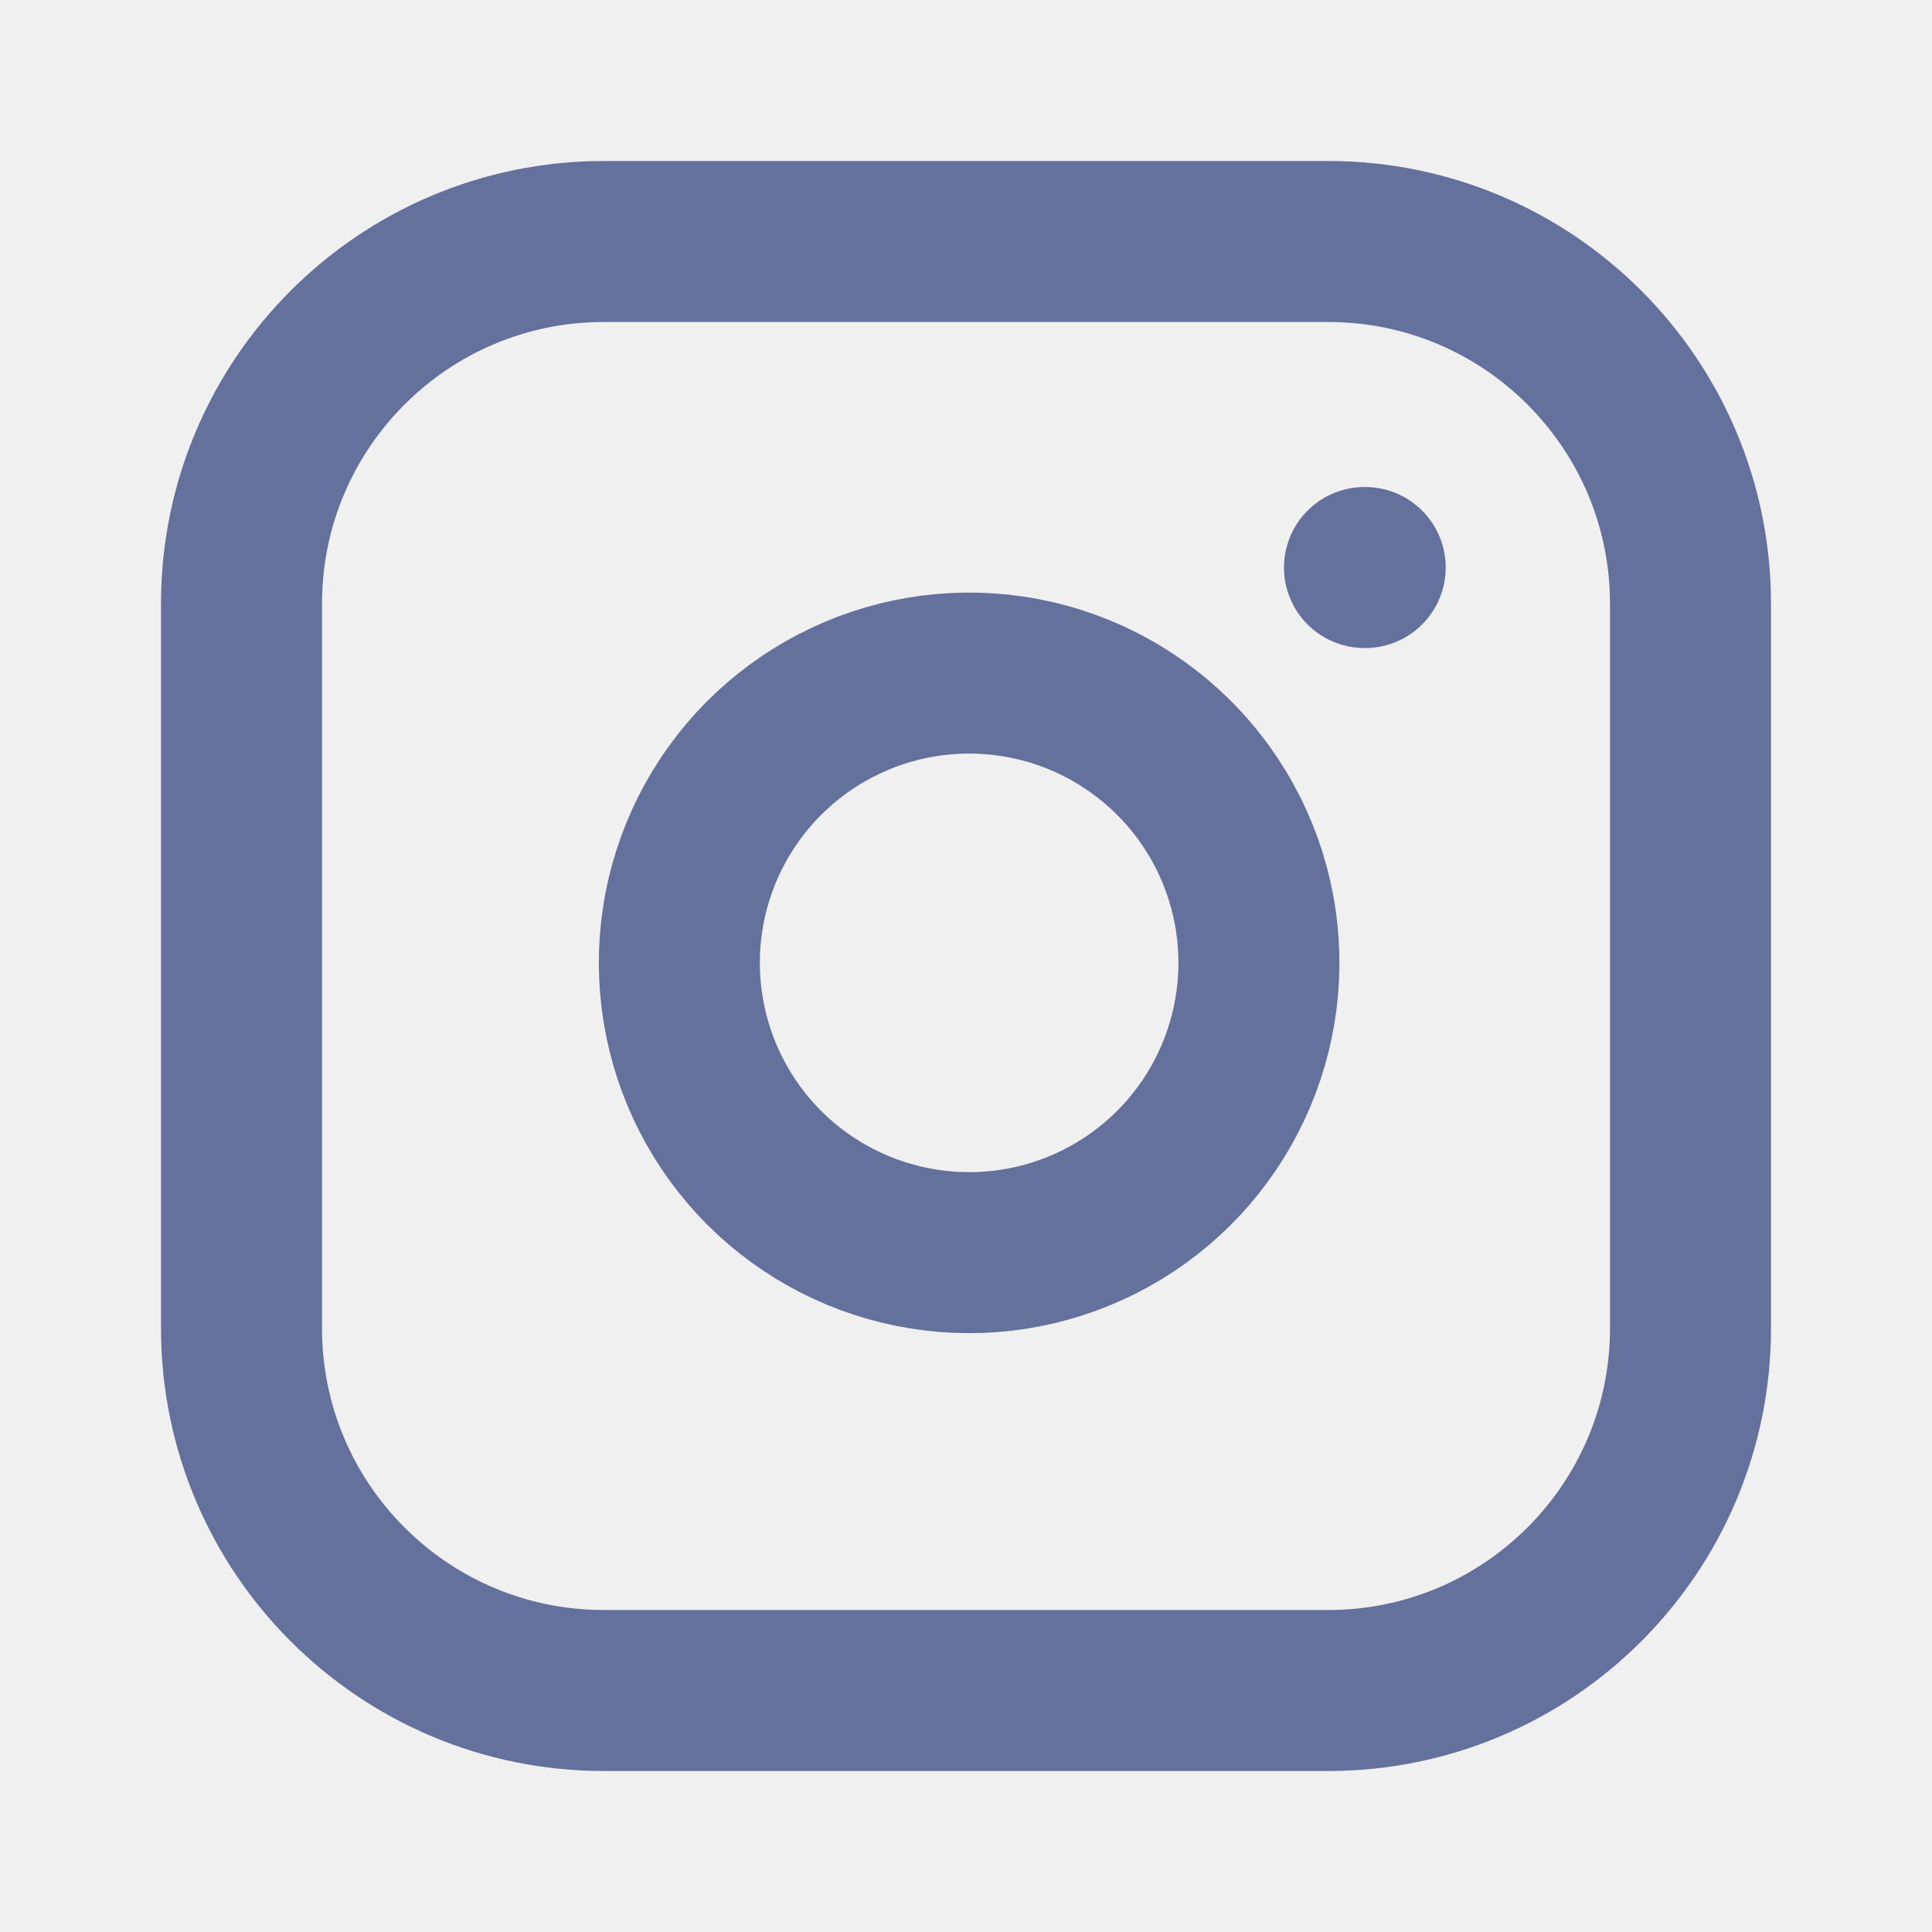
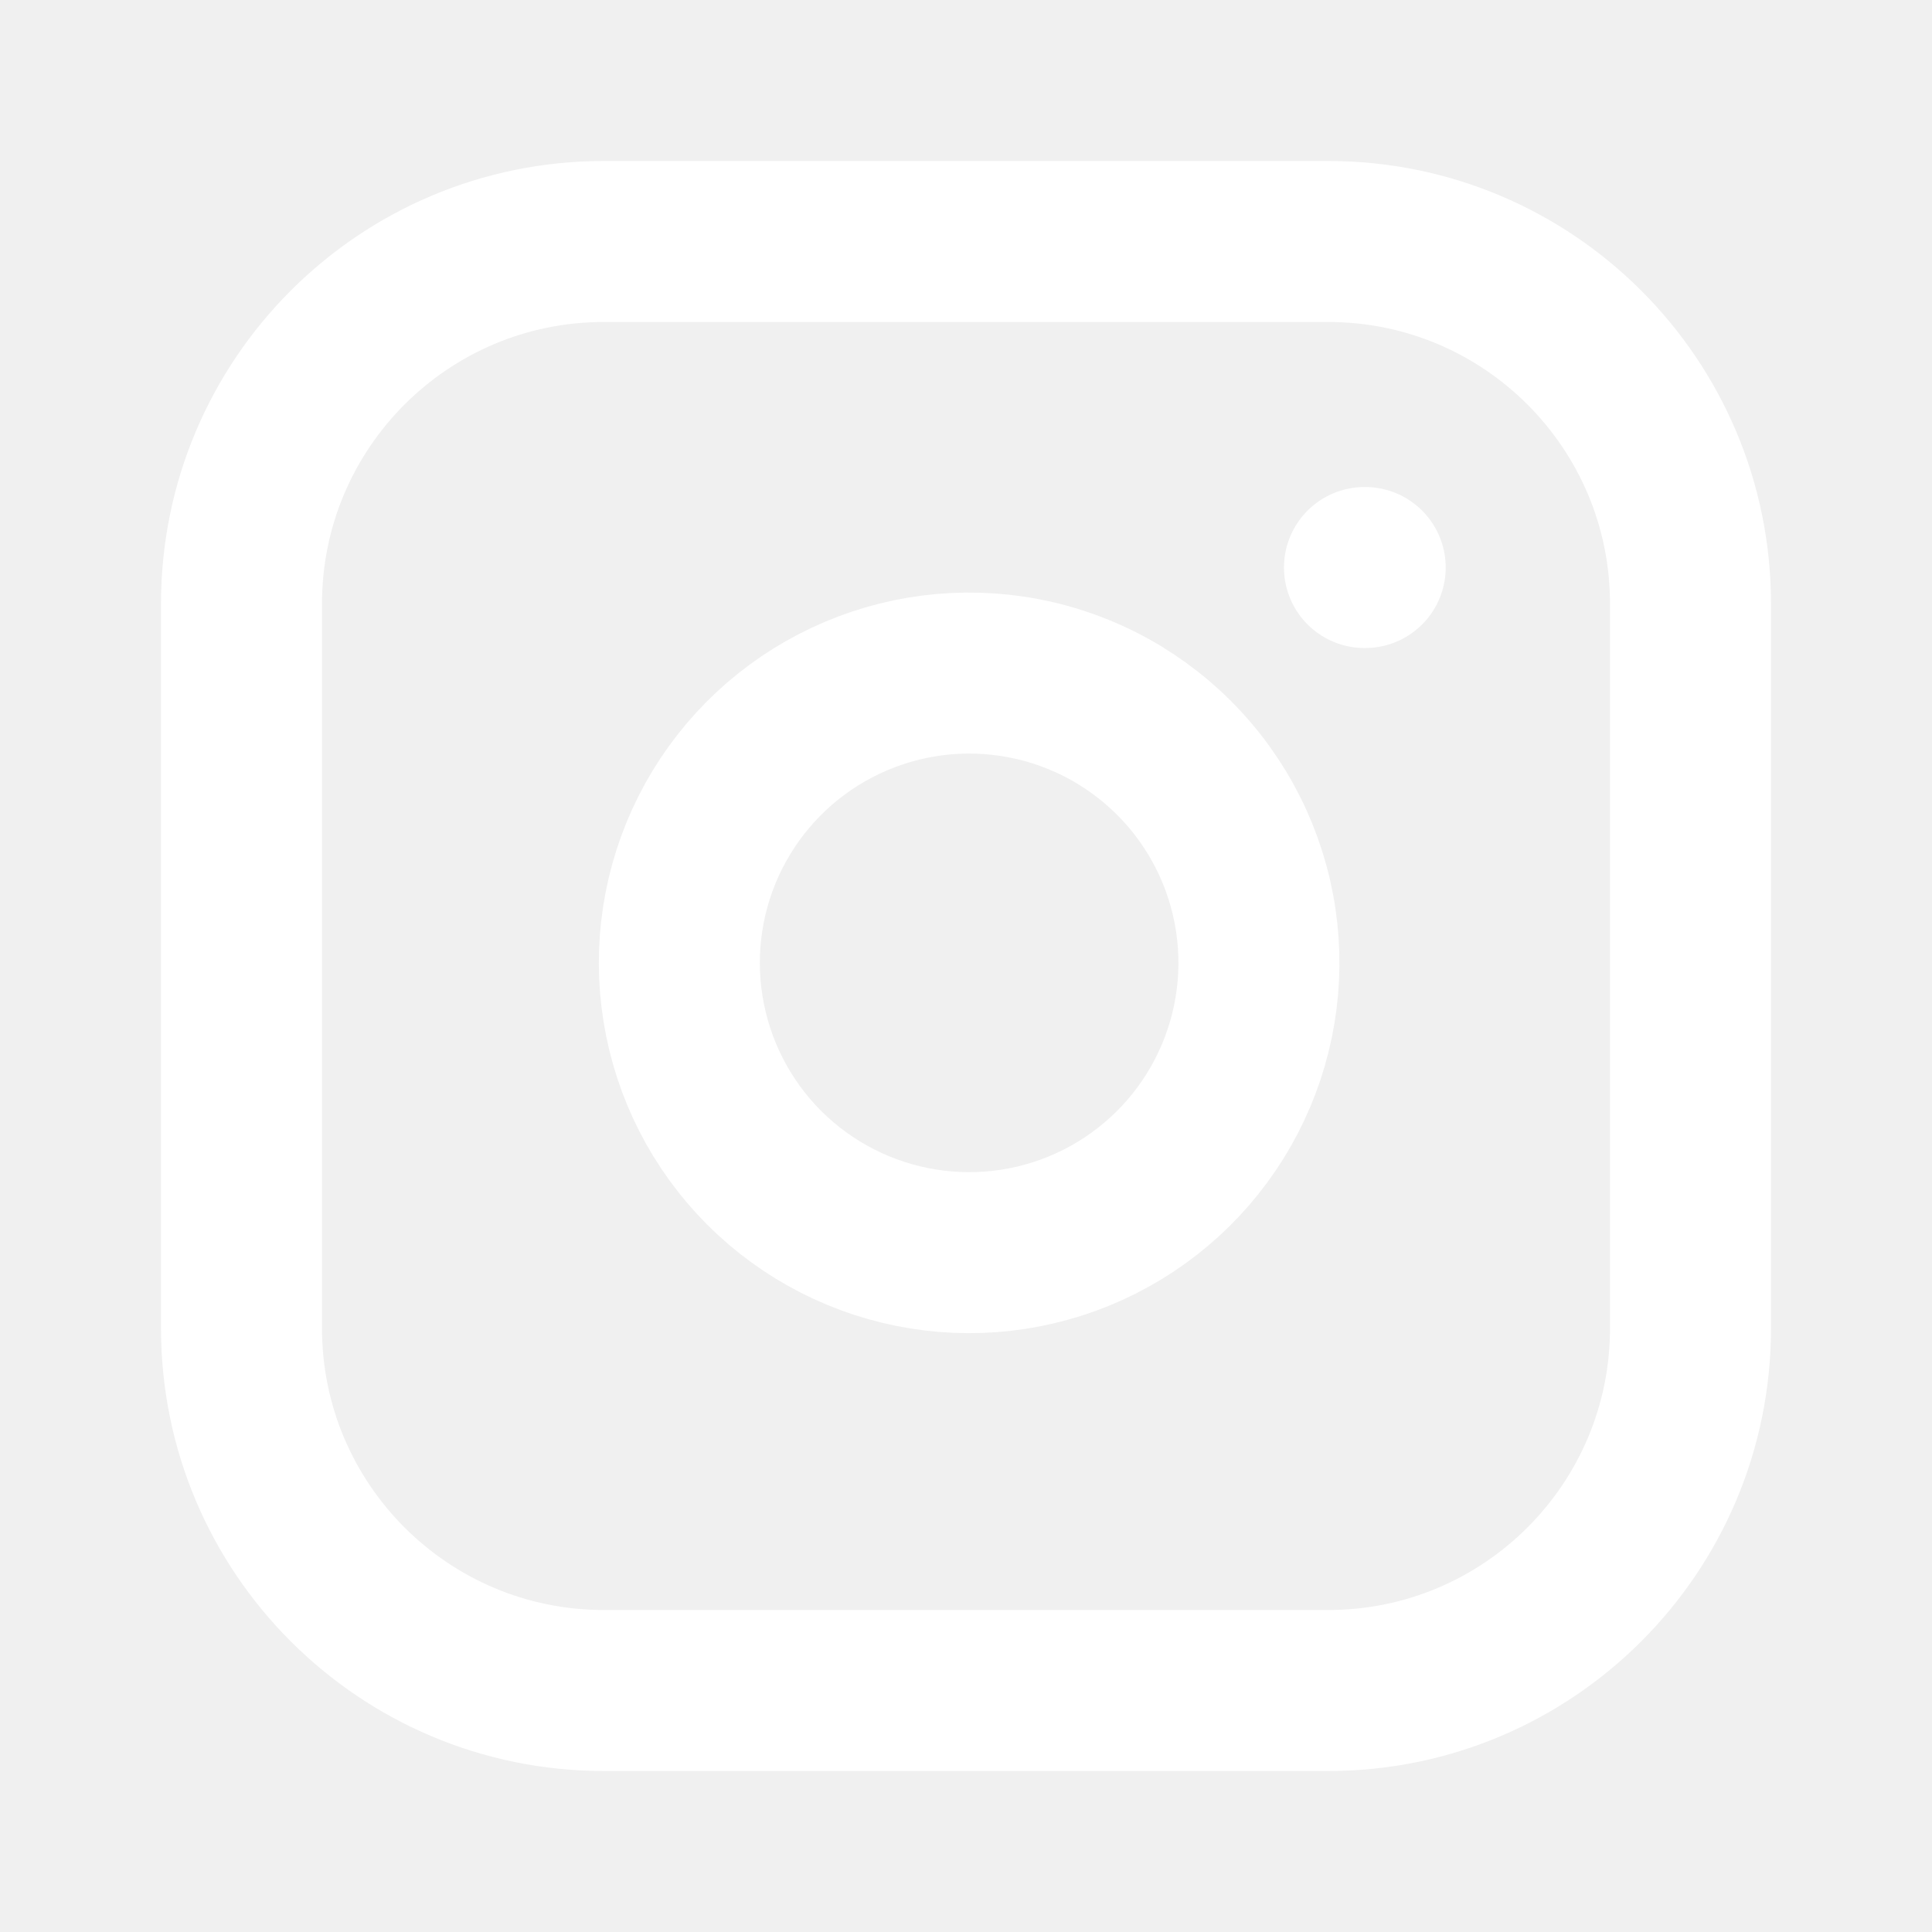
<svg xmlns="http://www.w3.org/2000/svg" width="24" height="24" viewBox="0 0 24 24" fill="none">
-   <path d="M16.5 3H7.5C5.015 3 3 5.015 3 7.5V16.5C3 18.985 5.015 21 7.5 21H16.5C18.985 21 21 18.985 21 16.5V7.5C21 5.015 18.985 3 16.5 3Z" stroke="#65719D" stroke-width="2" stroke-linecap="round" stroke-linejoin="round" />
-   <path d="M15.6 11.433C15.711 12.182 15.583 12.947 15.234 13.619C14.886 14.291 14.334 14.836 13.657 15.177C12.981 15.517 12.214 15.636 11.467 15.515C10.719 15.395 10.029 15.042 9.493 14.507C8.958 13.971 8.605 13.281 8.485 12.533C8.364 11.785 8.483 11.019 8.823 10.343C9.164 9.666 9.709 9.114 10.381 8.766C11.053 8.417 11.818 8.289 12.567 8.4C13.331 8.513 14.038 8.869 14.584 9.415C15.131 9.962 15.487 10.669 15.6 11.433Z" stroke="#65719D" stroke-width="2" stroke-linecap="round" stroke-linejoin="round" />
-   <path d="M16.95 7.05H16.959" stroke="#65719D" stroke-width="2" stroke-linecap="round" stroke-linejoin="round" />
+   <path d="M16.5 3H7.5C5.015 3 3 5.015 3 7.5V16.5C3 18.985 5.015 21 7.5 21H16.5C18.985 21 21 18.985 21 16.5V7.5C21 5.015 18.985 3 16.5 3Z" stroke="#FFFFFF" stroke-width="2" stroke-linecap="round" stroke-linejoin="round" />
+   <path d="M15.6 11.433C15.711 12.182 15.583 12.947 15.234 13.619C14.886 14.291 14.334 14.836 13.657 15.177C12.981 15.517 12.214 15.636 11.467 15.515C10.719 15.395 10.029 15.042 9.493 14.507C8.958 13.971 8.605 13.281 8.485 12.533C8.364 11.785 8.483 11.019 8.823 10.343C9.164 9.666 9.709 9.114 10.381 8.766C11.053 8.417 11.818 8.289 12.567 8.4C13.331 8.513 14.038 8.869 14.584 9.415C15.131 9.962 15.487 10.669 15.6 11.433Z" stroke="#FFFFFF" stroke-width="2" stroke-linecap="round" stroke-linejoin="round" />
+   <path d="M16.95 7.05H16.959" stroke="#FFFFFF" stroke-width="2" stroke-linecap="round" stroke-linejoin="round" />
</svg>
